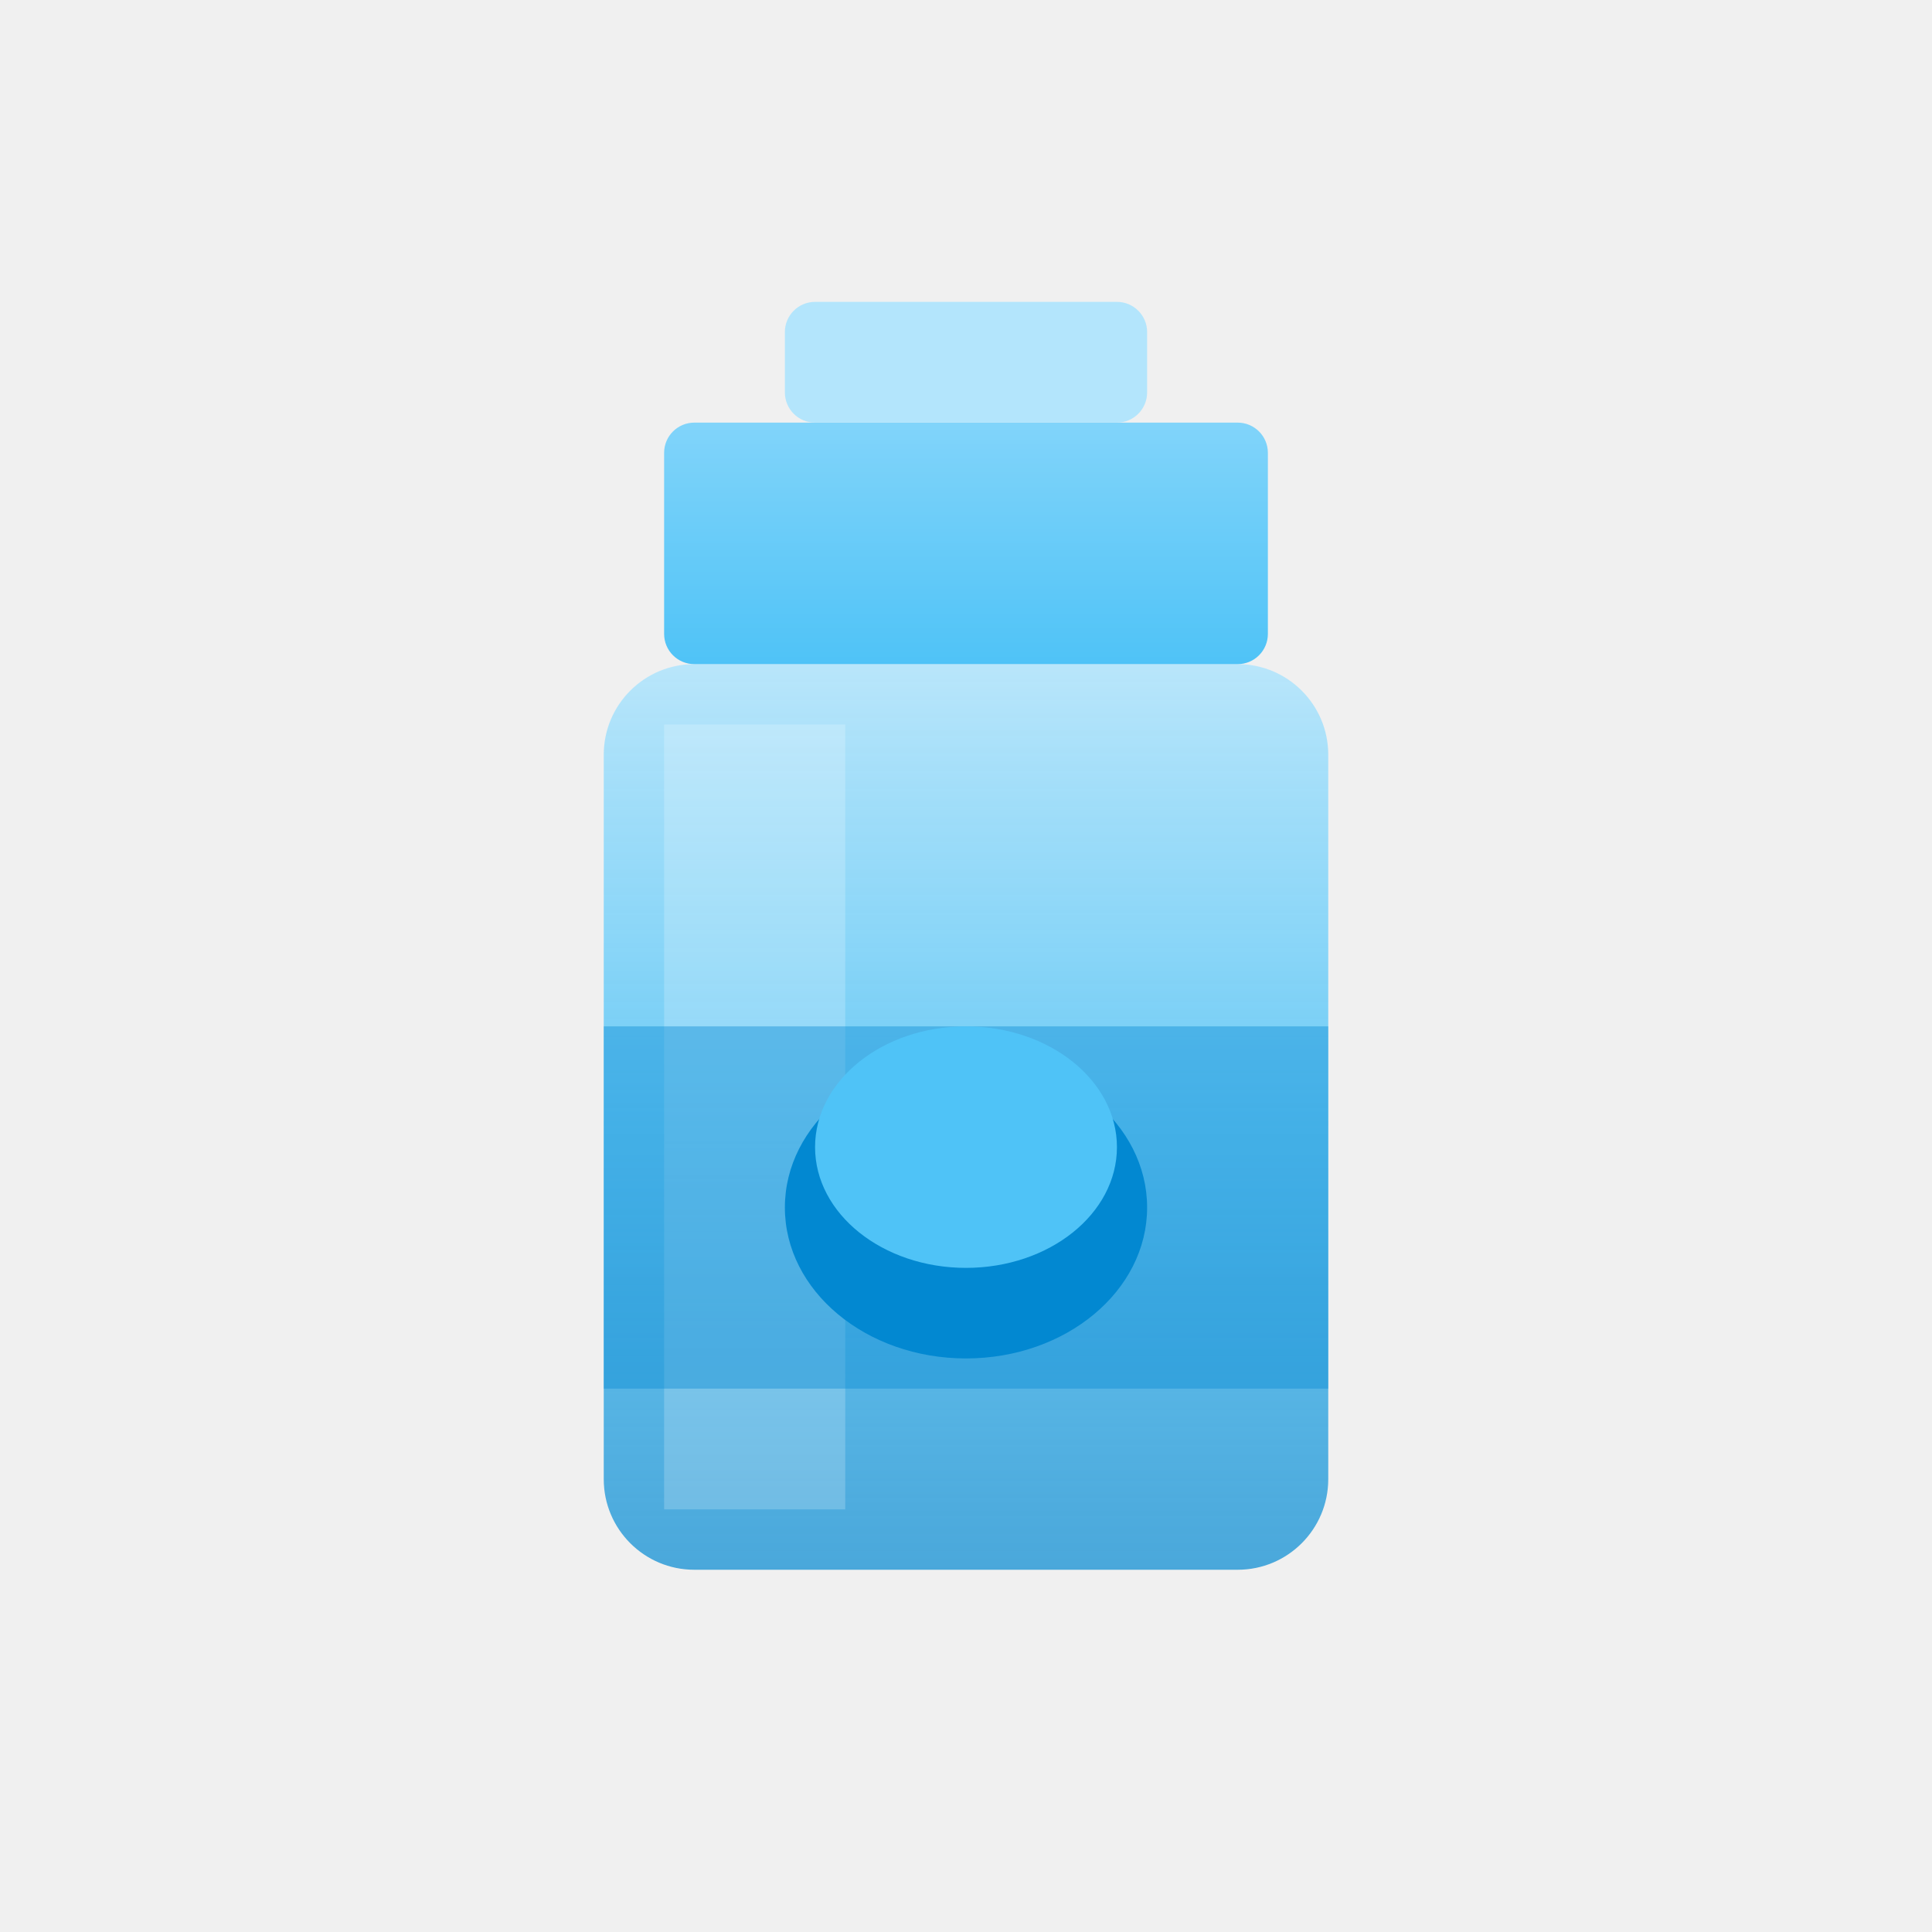
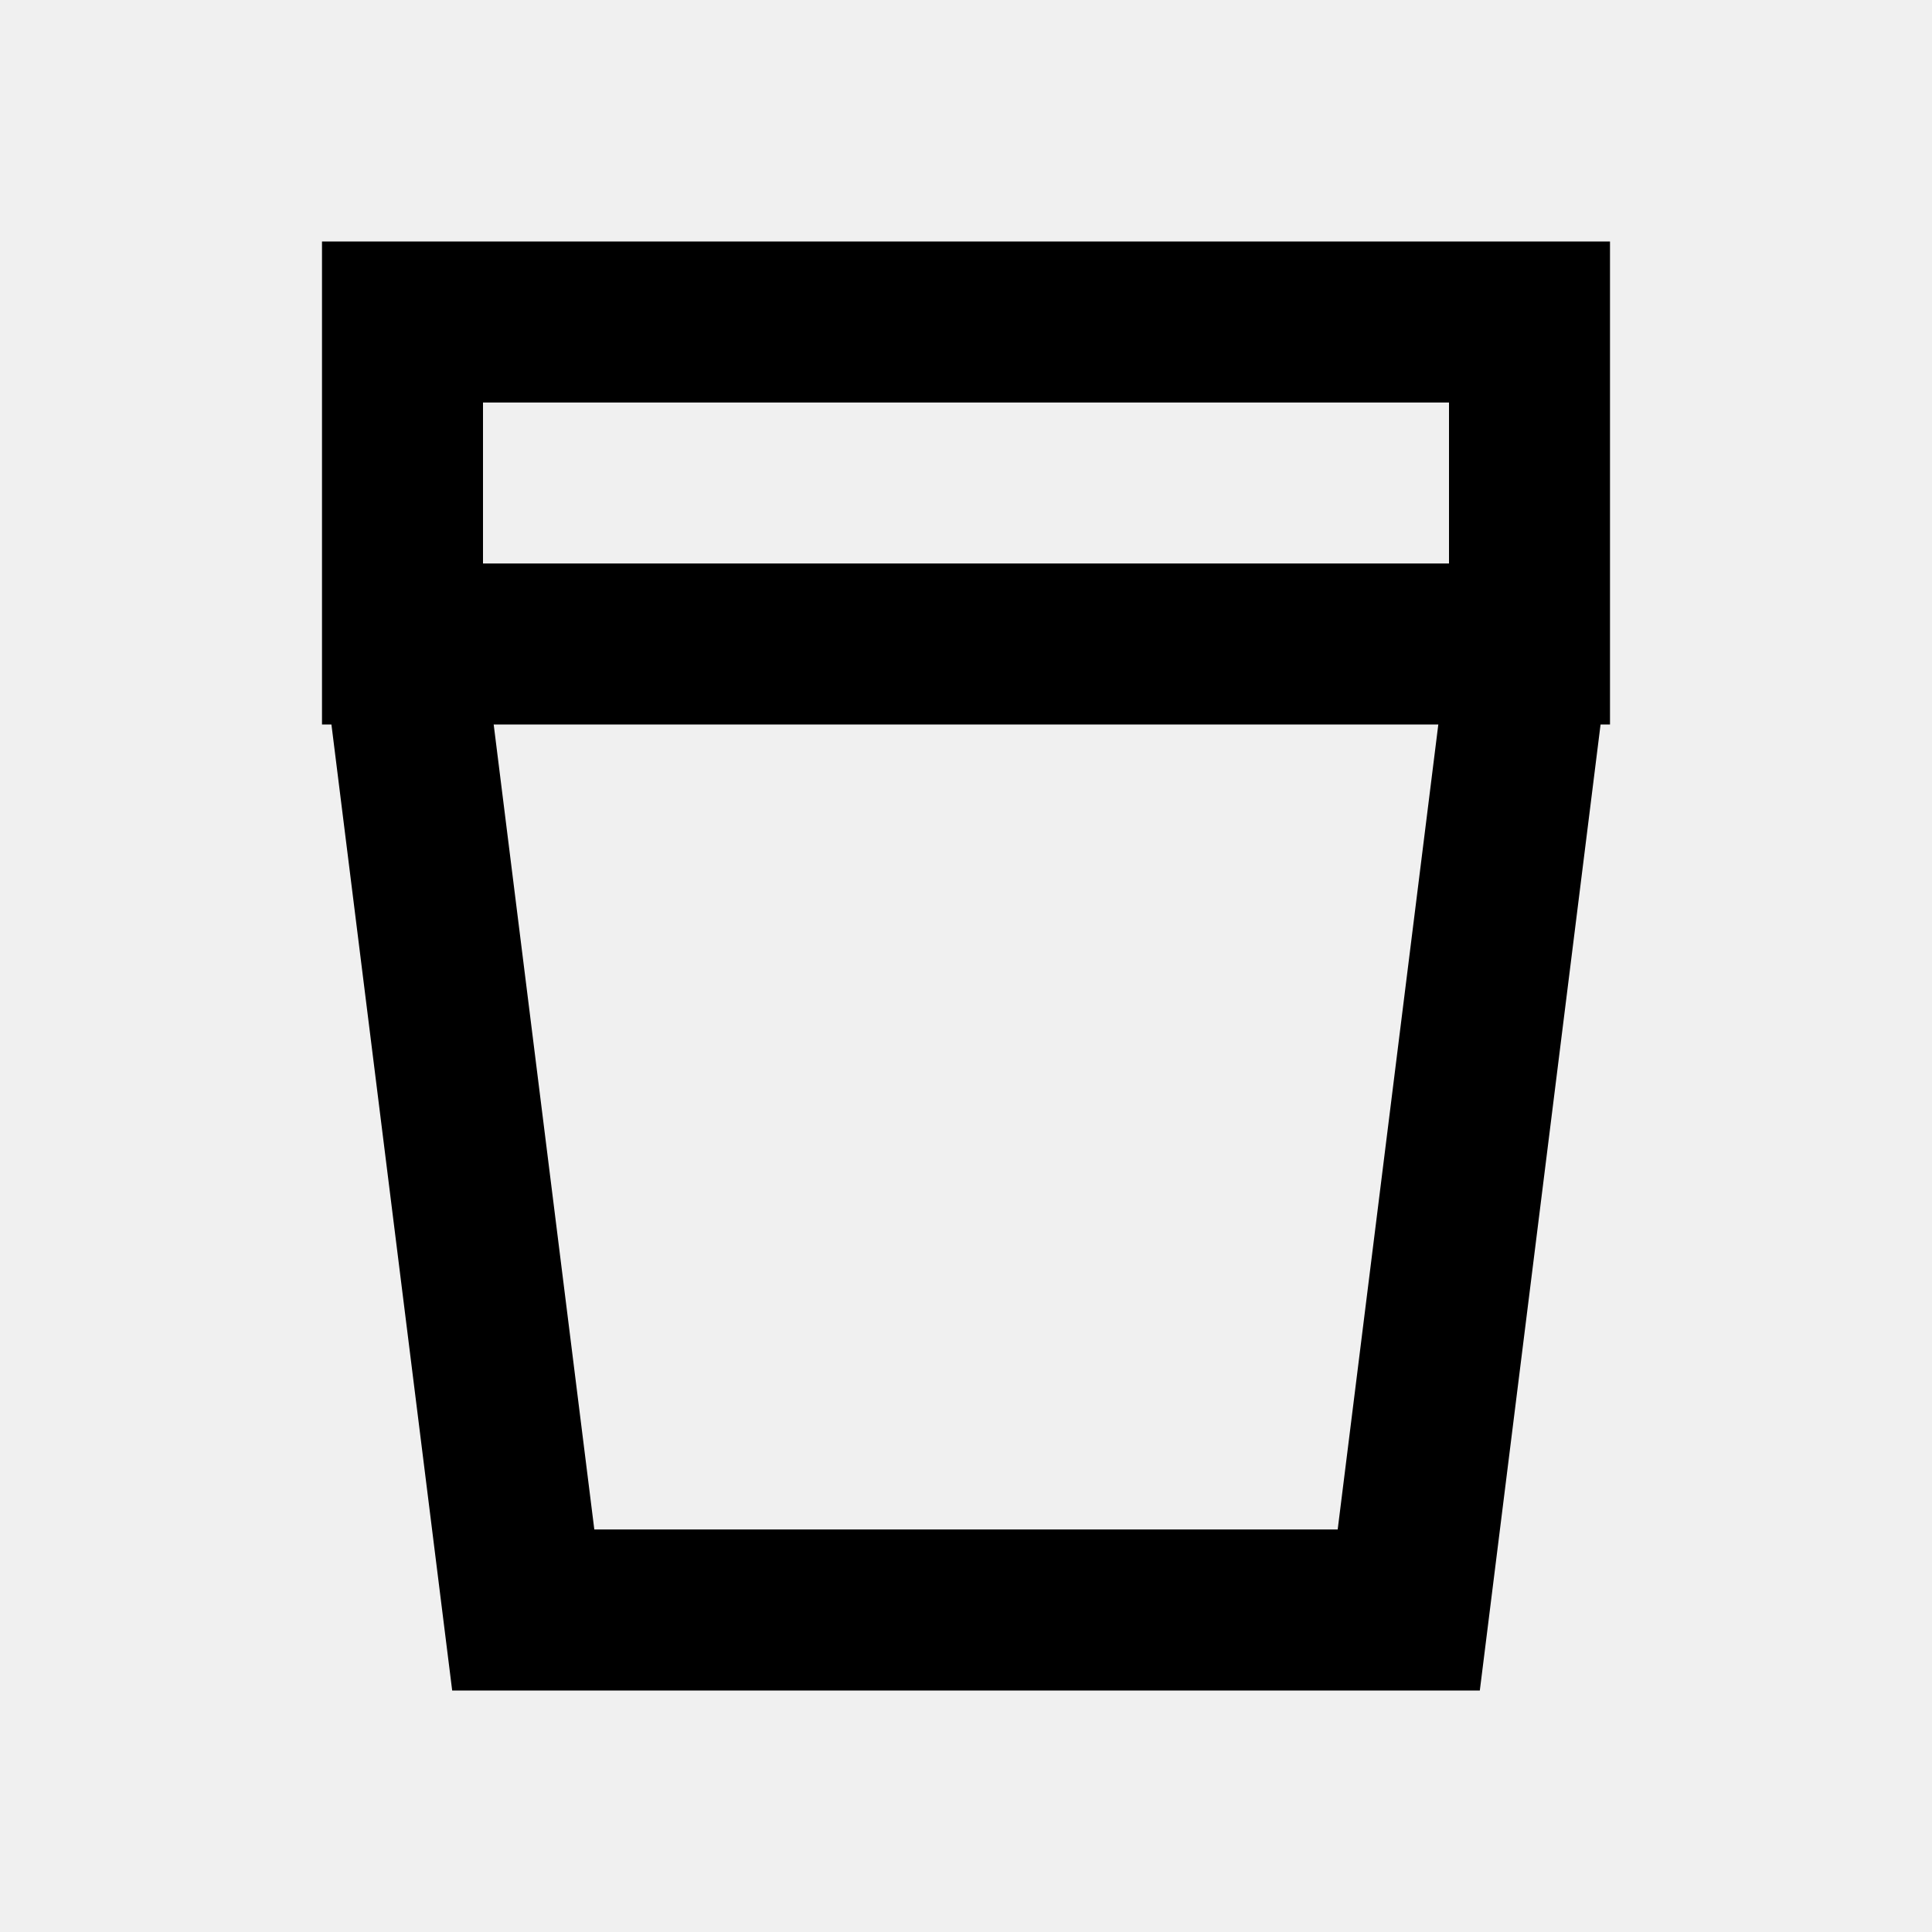
- <svg xmlns="http://www.w3.org/2000/svg" viewBox="0 0 64 64">
-   <defs>
-     <linearGradient id="vial1" x1="0%" y1="0%" x2="0%" y2="100%">
-       <stop offset="0%" stop-color="#B3E5FC" stop-opacity="0.9" />
-       <stop offset="50%" stop-color="#4FC3F7" stop-opacity="0.8" />
-       <stop offset="100%" stop-color="#0288D1" stop-opacity="0.7" />
-     </linearGradient>
-     <linearGradient id="cap2" x1="0%" y1="0%" x2="0%" y2="100%">
-       <stop offset="0%" stop-color="#81D4FA" />
-       <stop offset="100%" stop-color="#4FC3F7" />
-     </linearGradient>
-   </defs>
-   <rect x="20" y="22" width="24" height="30" rx="3" fill="url(#vial1)" />
-   <rect x="22" y="24" width="6" height="26" fill="#fff" opacity="0.2" />
-   <rect x="22" y="14" width="20" height="8" rx="1" fill="url(#cap2)" />
-   <rect x="26" y="10" width="12" height="4" rx="1" fill="#B3E5FC" />
-   <rect x="20" y="34" width="24" height="12" fill="#0288D1" opacity="0.4" />
-   <ellipse cx="32" cy="40" rx="6" ry="5" fill="#0288D1" />
-   <ellipse cx="32" cy="38" rx="5" ry="4" fill="#4FC3F7" />
+ <svg xmlns="http://www.w3.org/2000/svg" viewBox="0 0 24 24" fill="none">
+   <path d="M5 4H19V8H5V4Z" stroke="currentColor" stroke-width="2" />
+   <path d="M5 8L6.5 20H17.5L19 8" stroke="currentColor" stroke-width="2" />
</svg>
